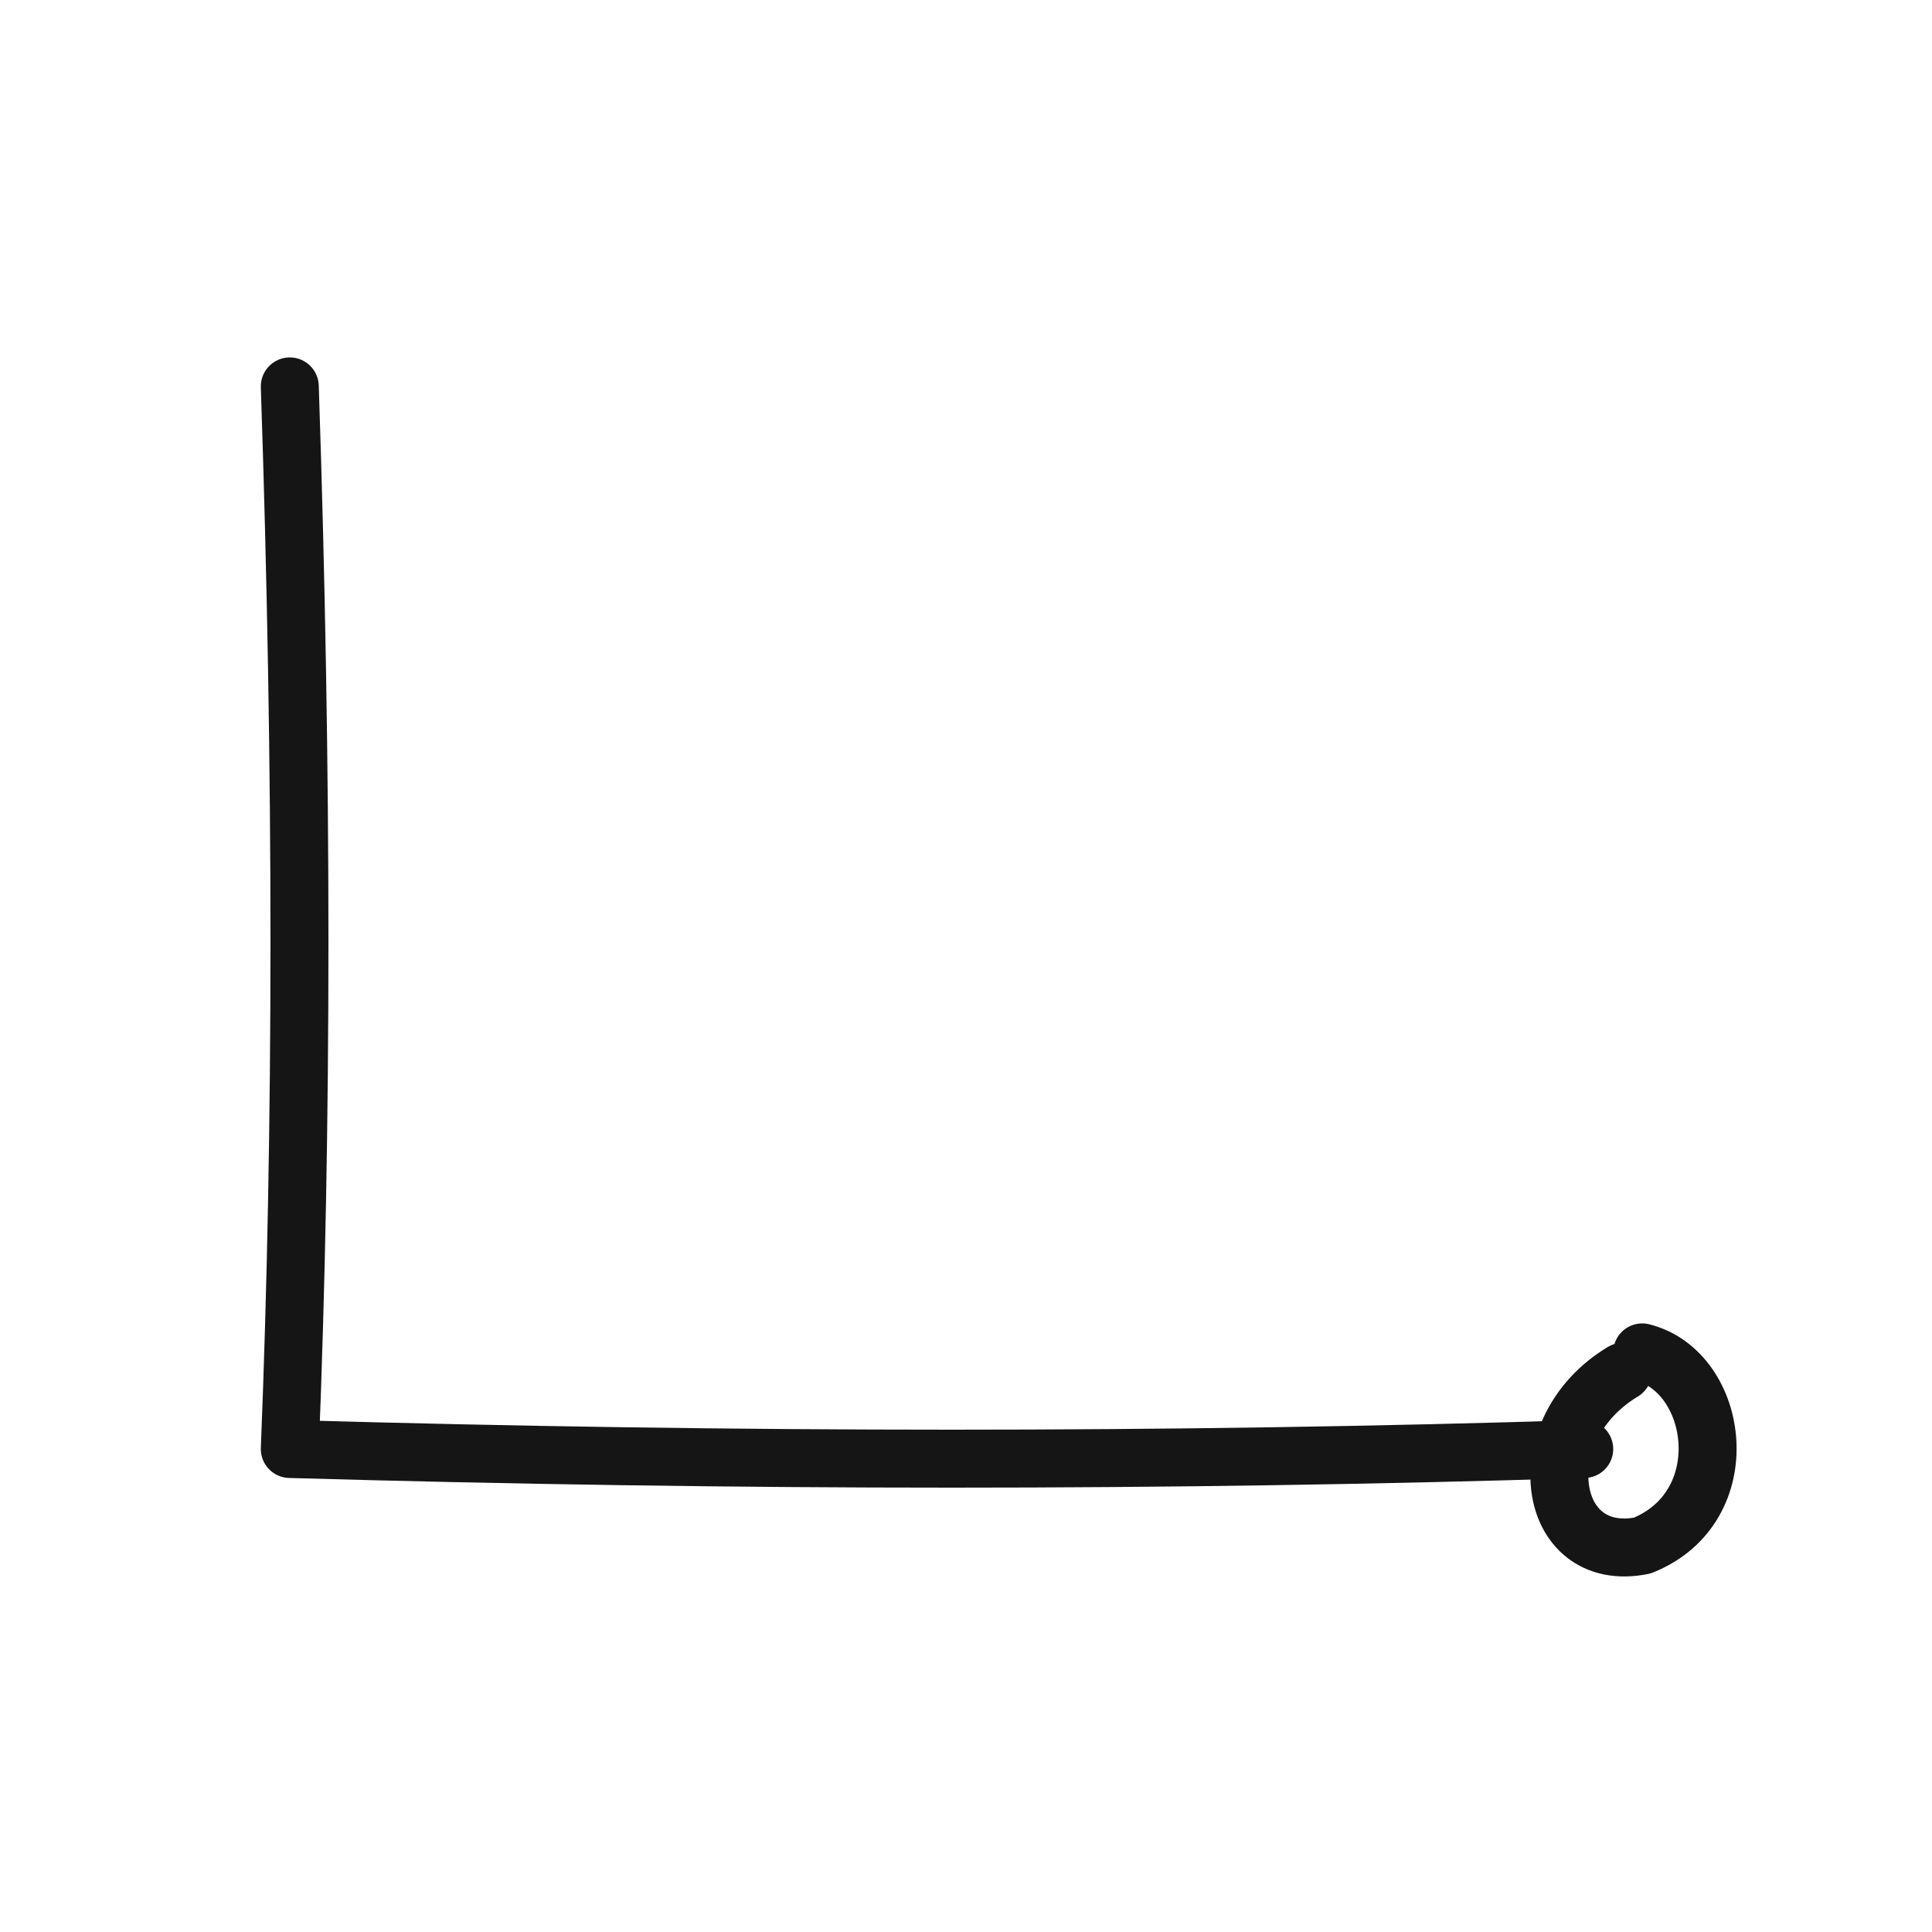
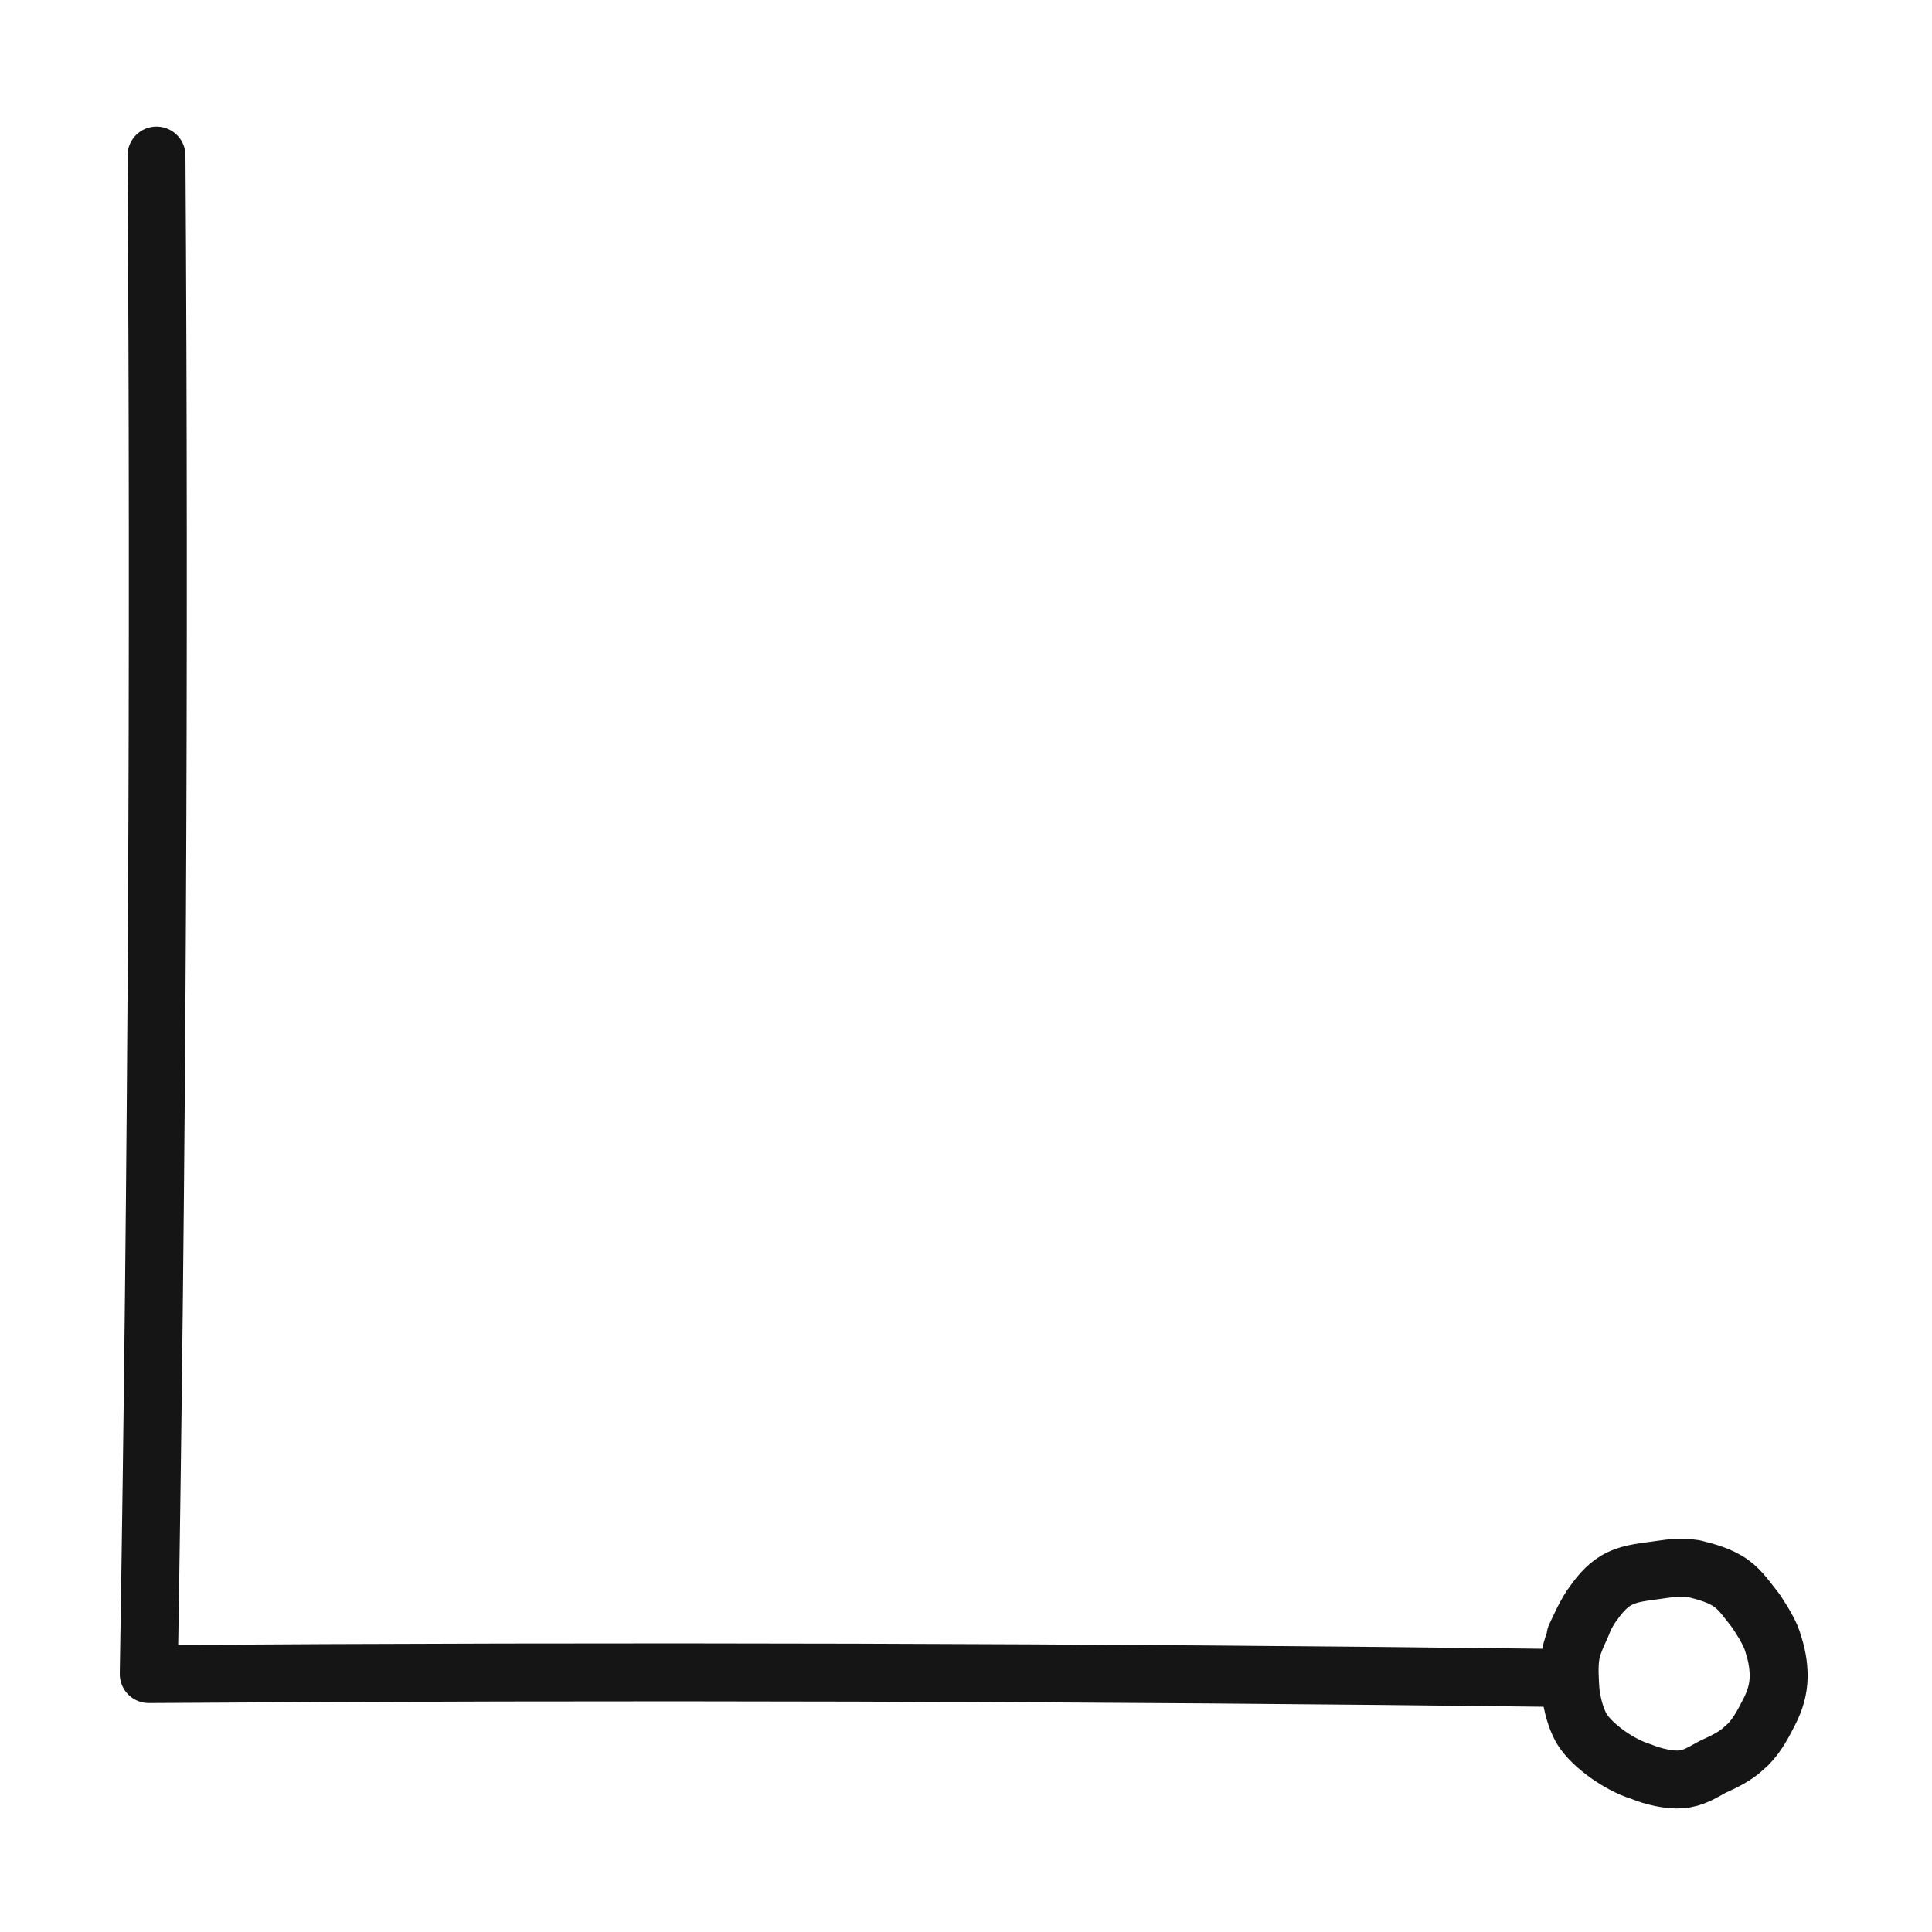
<svg xmlns="http://www.w3.org/2000/svg" fill="none" stroke="#151515" stroke-width="6" stroke-linecap="round" stroke-linejoin="round" viewBox="0 0 200 200" data-tags="arah" data-styles="whiteboard,mix-media,broll-text">
-   <path d="M30 40Q32 100 30 150Q100 152 164 150" />
-   <path d="M170 140C178 142 180 156 170 160C160 162 158 148 168 142" />
+   <path d="M16.2 16.1Q16.7 94.7 15.4 173.3Q88.5 172.8 161.6 173.7" />
+   <path d="M163.1 169.4C163.4 168.8 164.2 166.9 165 165.9C165.7 164.9 166.6 163.9 167.7 163.4C168.9 162.8 170.5 162.7 171.8 162.5C173.1 162.3 174.1 162.2 175.4 162.4C176.6 162.7 178.1 163.1 179.2 163.9C180.2 164.6 181 165.8 181.8 166.8C182.5 167.9 183.3 169.1 183.6 170.3C184 171.5 184.2 172.9 184.1 174.1C184 175.3 183.6 176.4 183 177.5C182.4 178.7 181.6 180.1 180.6 180.9C179.7 181.8 178.4 182.4 177.3 182.9C176.2 183.5 175.3 184.1 174 184.2C172.8 184.3 171.1 183.9 169.9 183.4C168.6 183 167.4 182.3 166.4 181.6C165.3 180.8 164.3 179.9 163.7 178.9C163.1 177.8 162.8 176.6 162.6 175.3C162.5 174 162.4 172.5 162.6 171.3C162.8 170 163.7 168.4 163.9 167.8" />
</svg>
